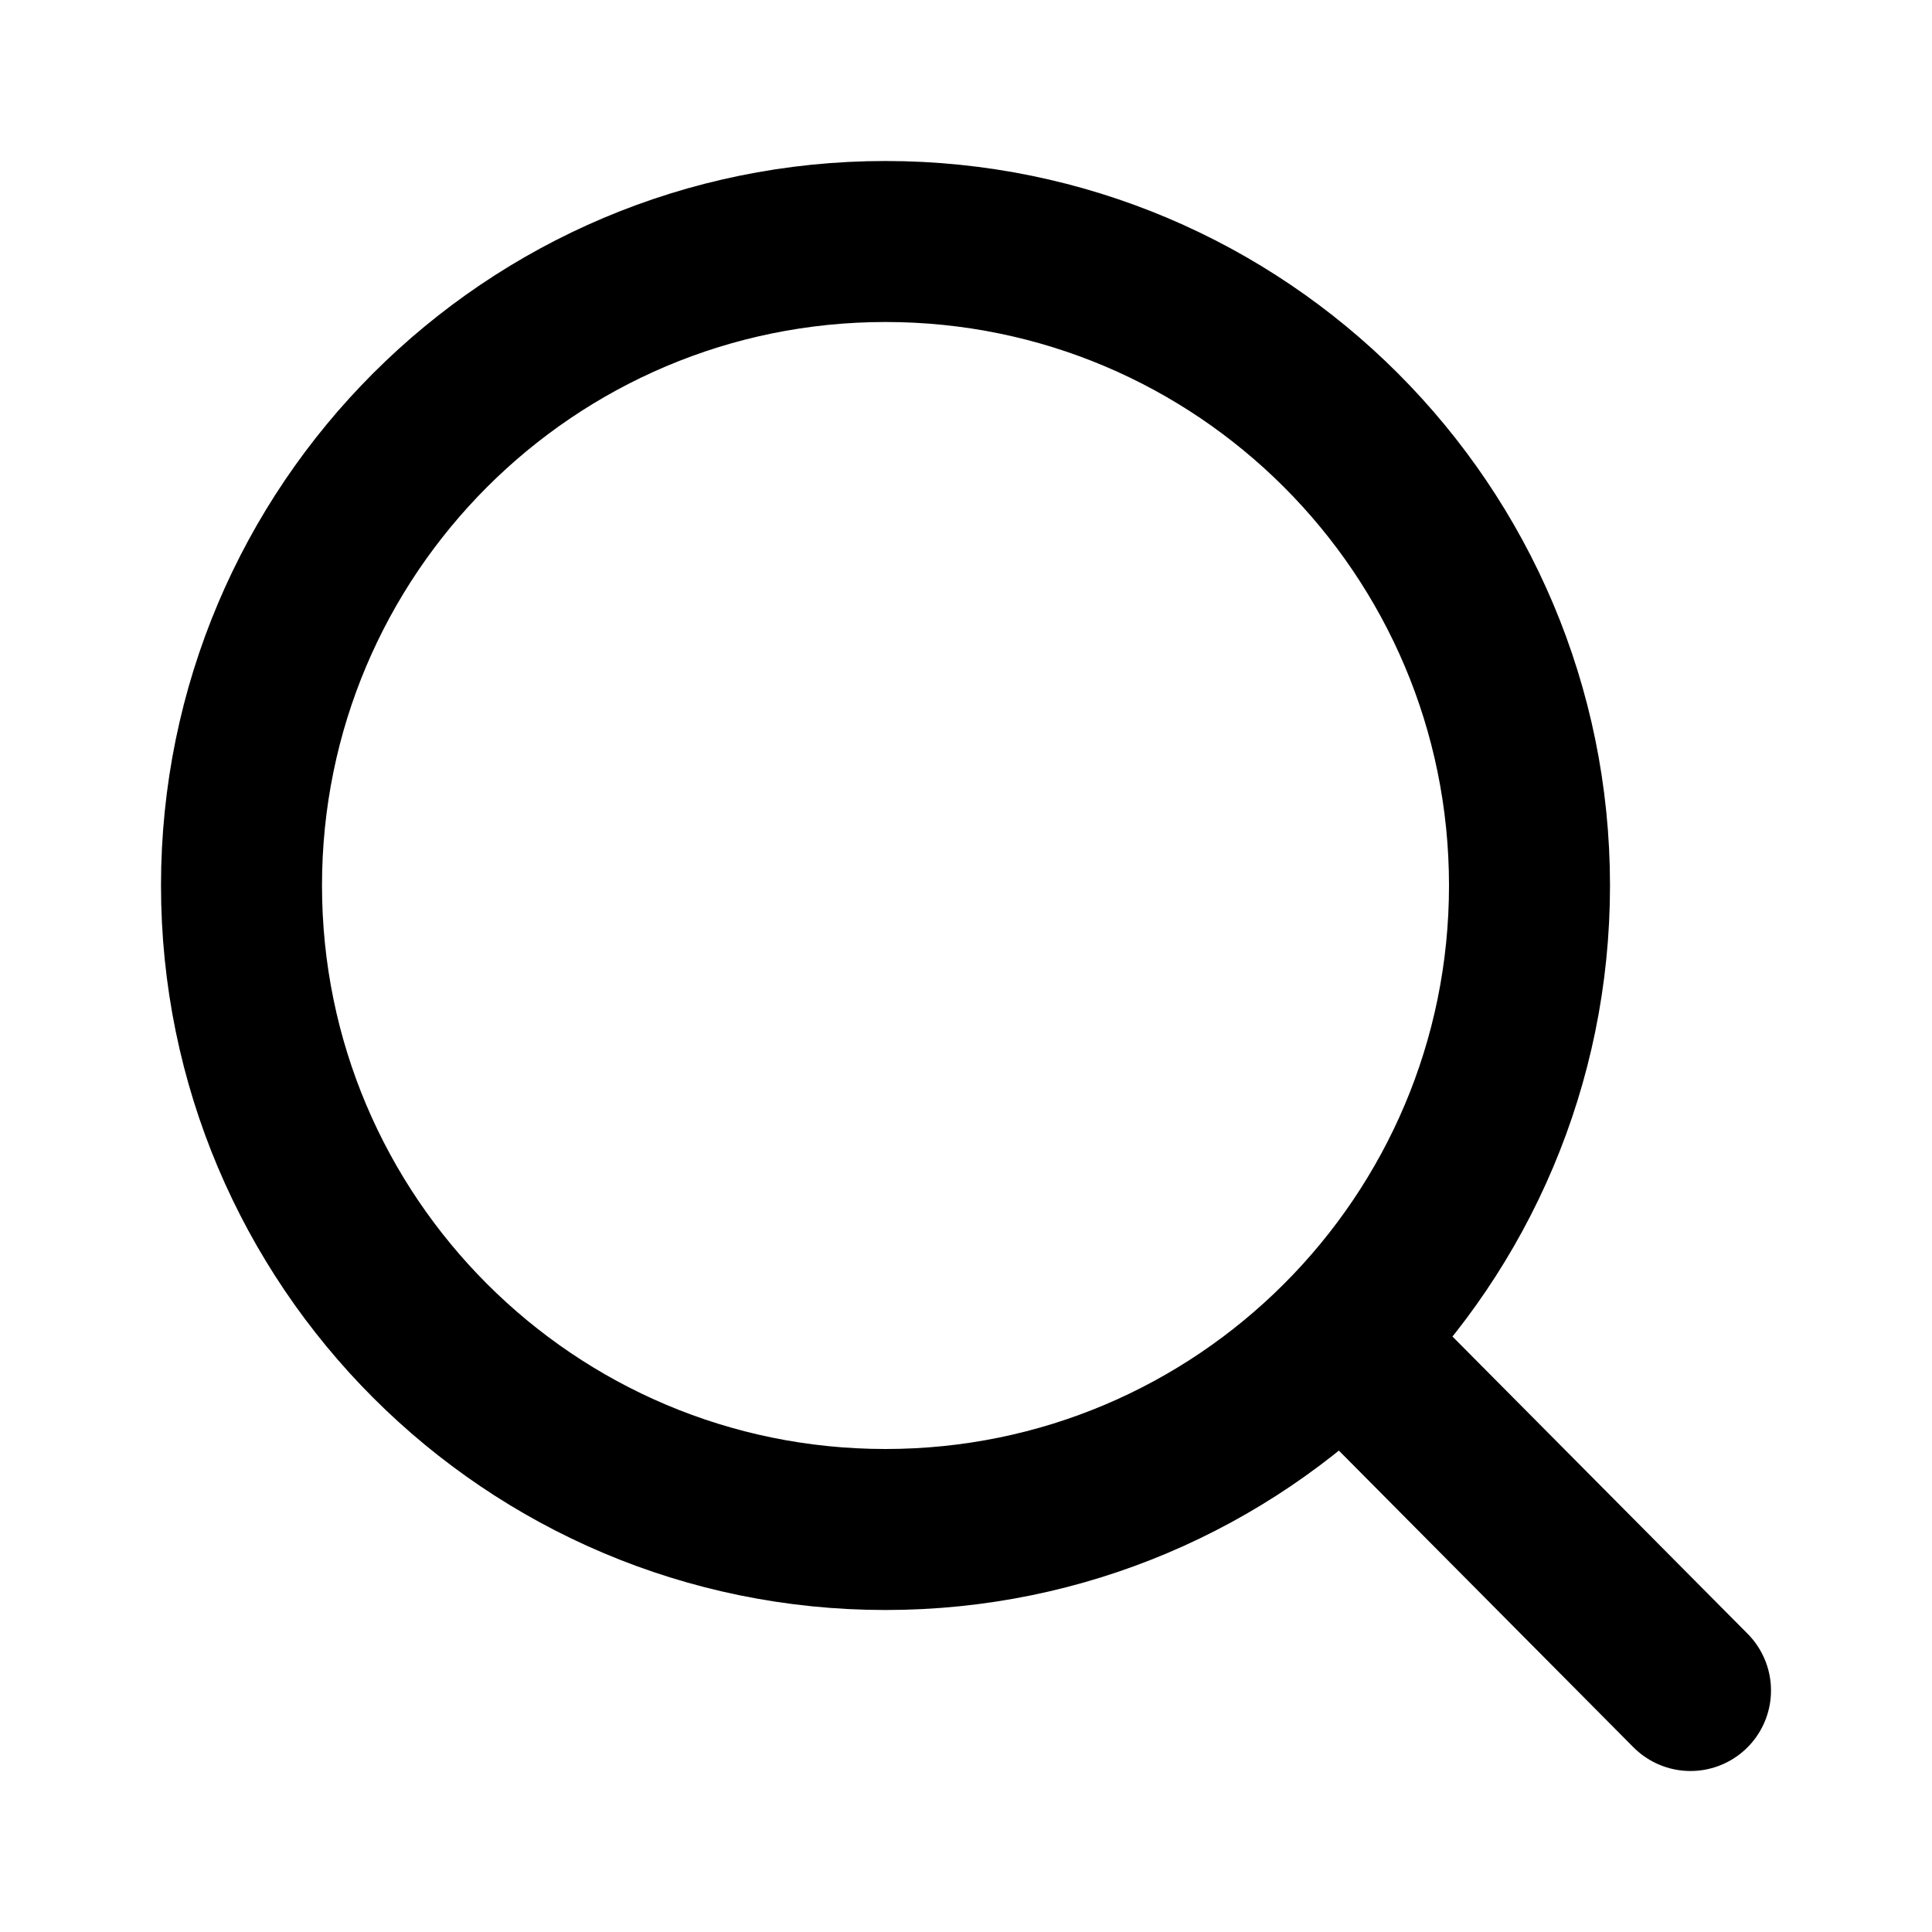
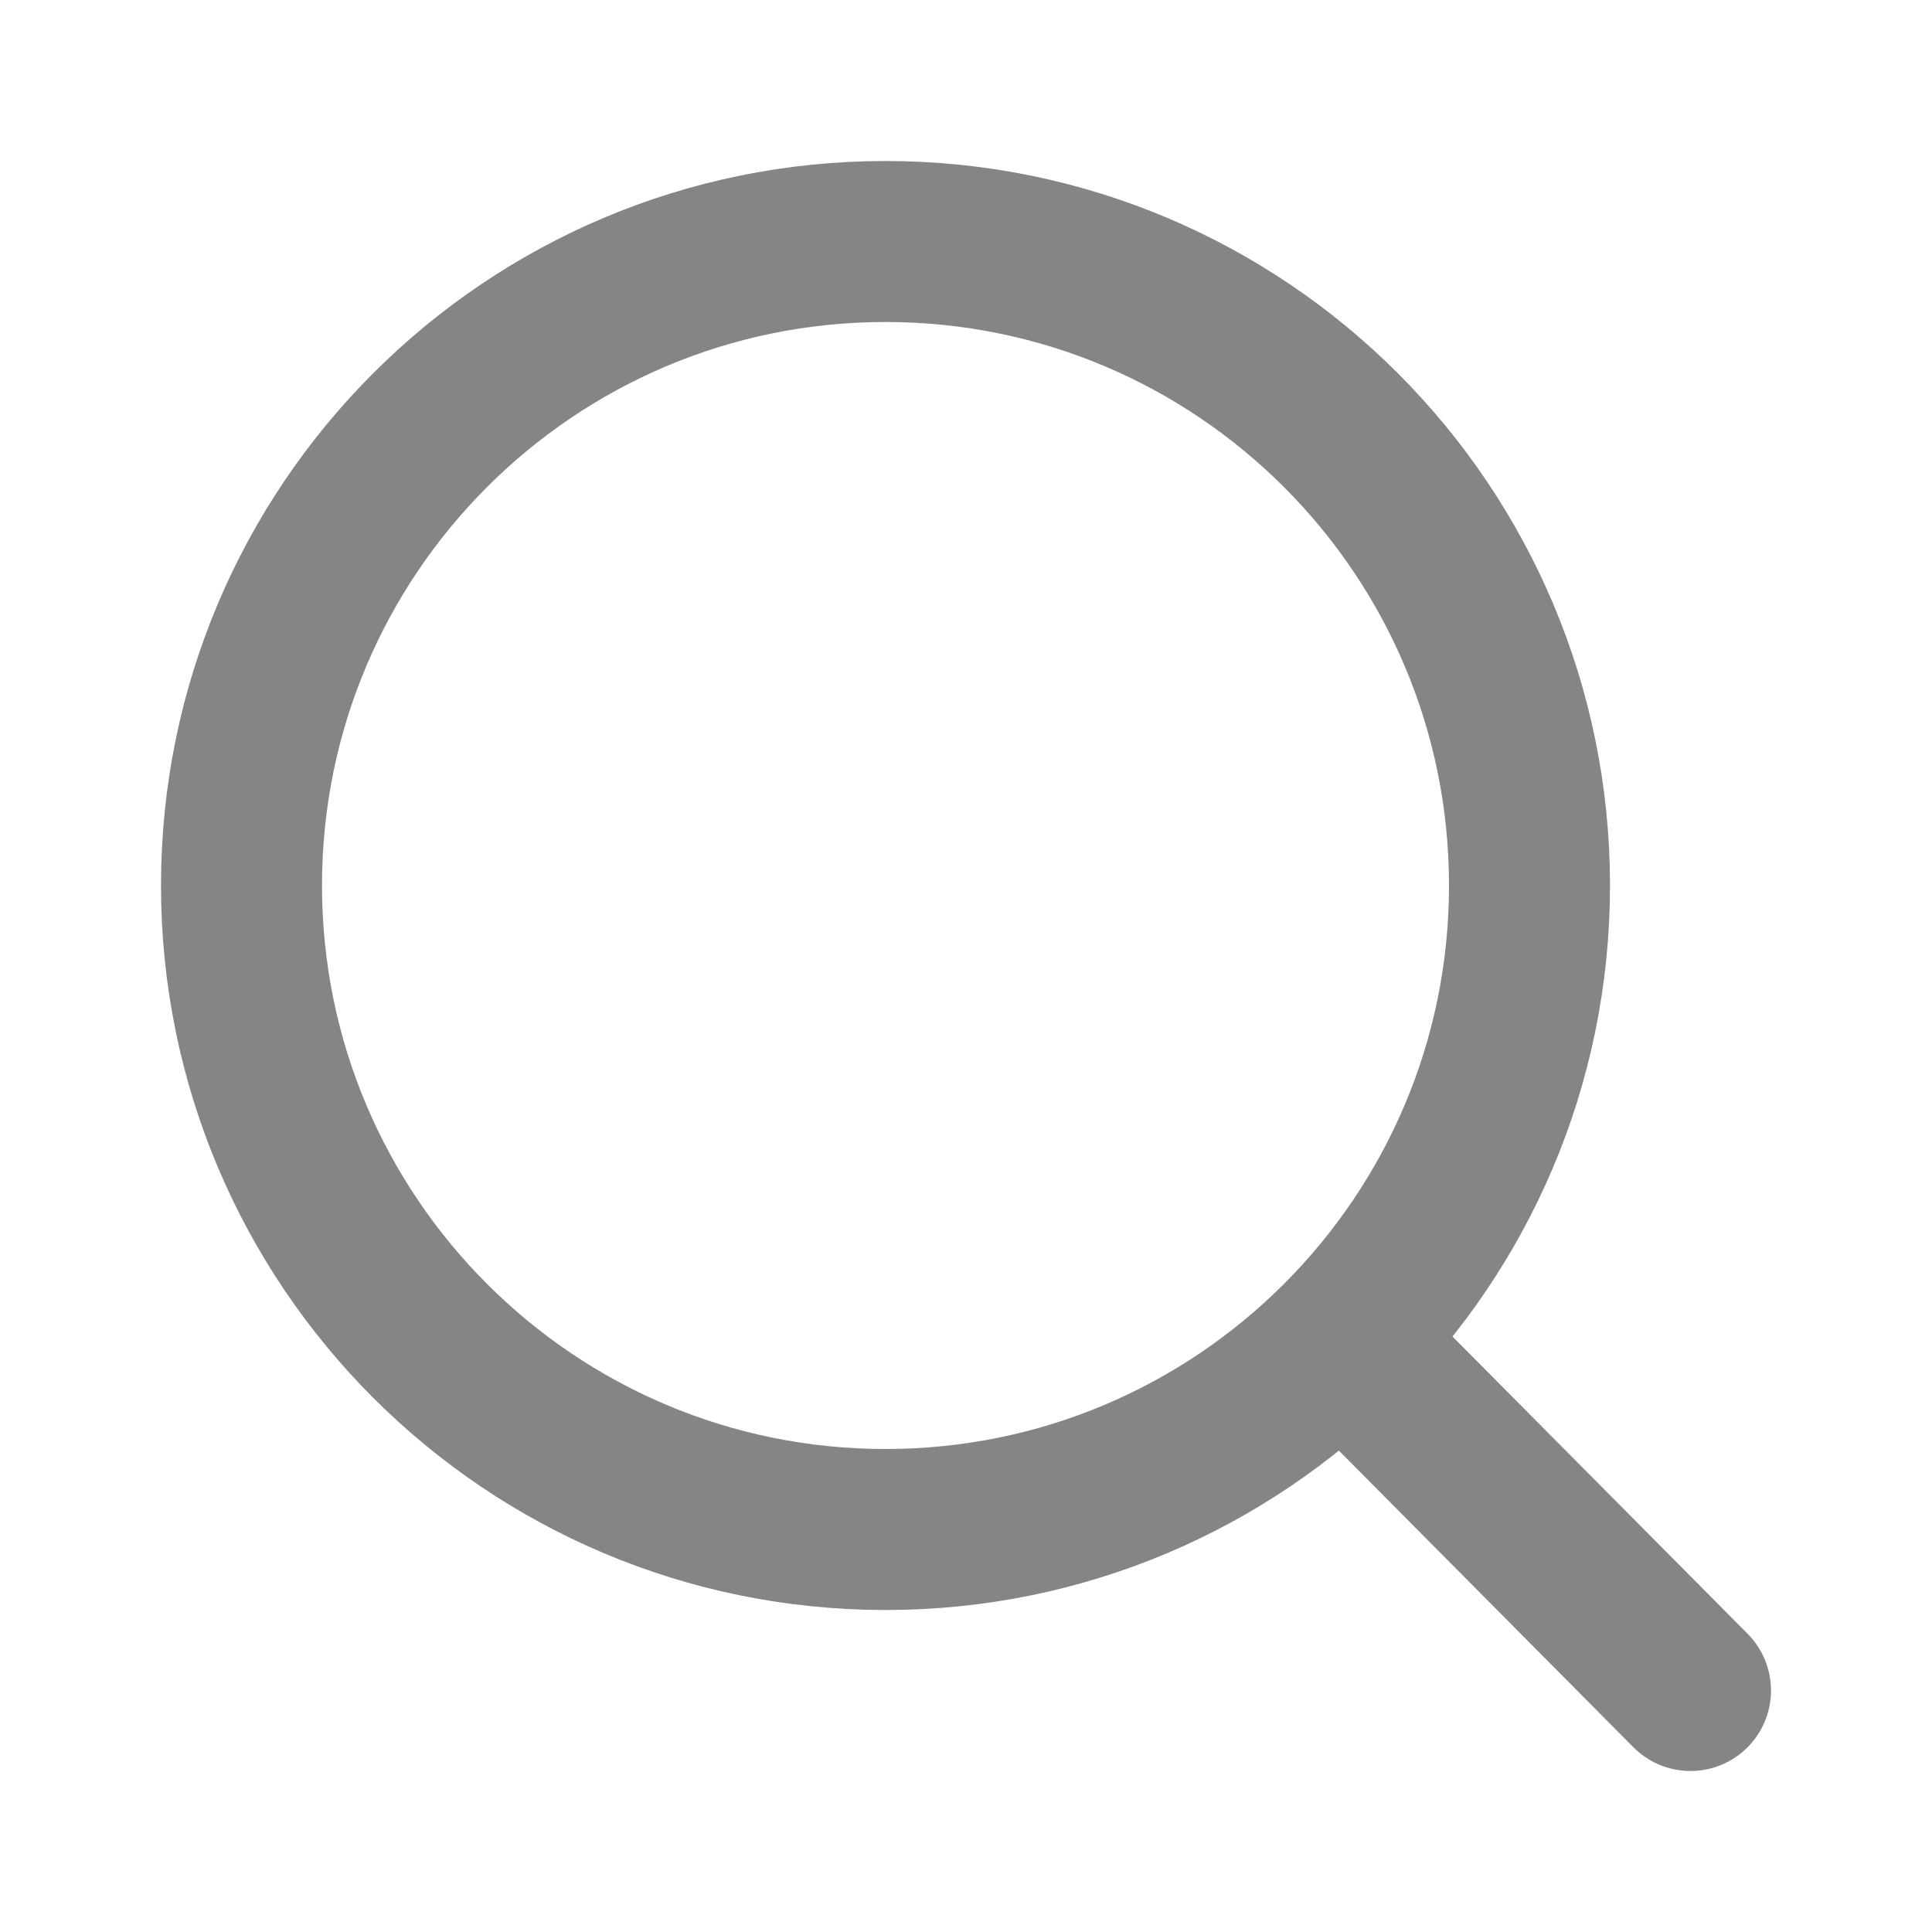
- <svg xmlns="http://www.w3.org/2000/svg" width="800px" height="800px" viewBox="0 0 24 24" fill="none">
-   <path d="M16.672 16.641L21 21M19 11C19 15.418 15.418 19 11 19C6.582 19 3 15.418 3 11C3 6.582 6.582 3 11 3C15.418 3 19 6.582 19 11Z" stroke="#000000" stroke-width="2" stroke-linecap="round" stroke-linejoin="round" />
+ <svg xmlns="http://www.w3.org/2000/svg" viewBox="0 0 24 24" fill="none" stroke="#a1a1a1">
+   <g id="SVGRepo_bgCarrier" stroke-width="0" />
+   <g id="SVGRepo_tracerCarrier" stroke-linecap="round" stroke-linejoin="round" />
+   <g id="SVGRepo_iconCarrier">
+     <path d="M16.672 16.641L21 21M19 11C19 15.418 15.418 19 11 19C6.582 19 3 15.418 3 11C3 6.582 6.582 3 11 3C15.418 3 19 6.582 19 11Z" stroke="#858585" stroke-width="2" stroke-linecap="round" stroke-linejoin="round" />
+   </g>
</svg>
